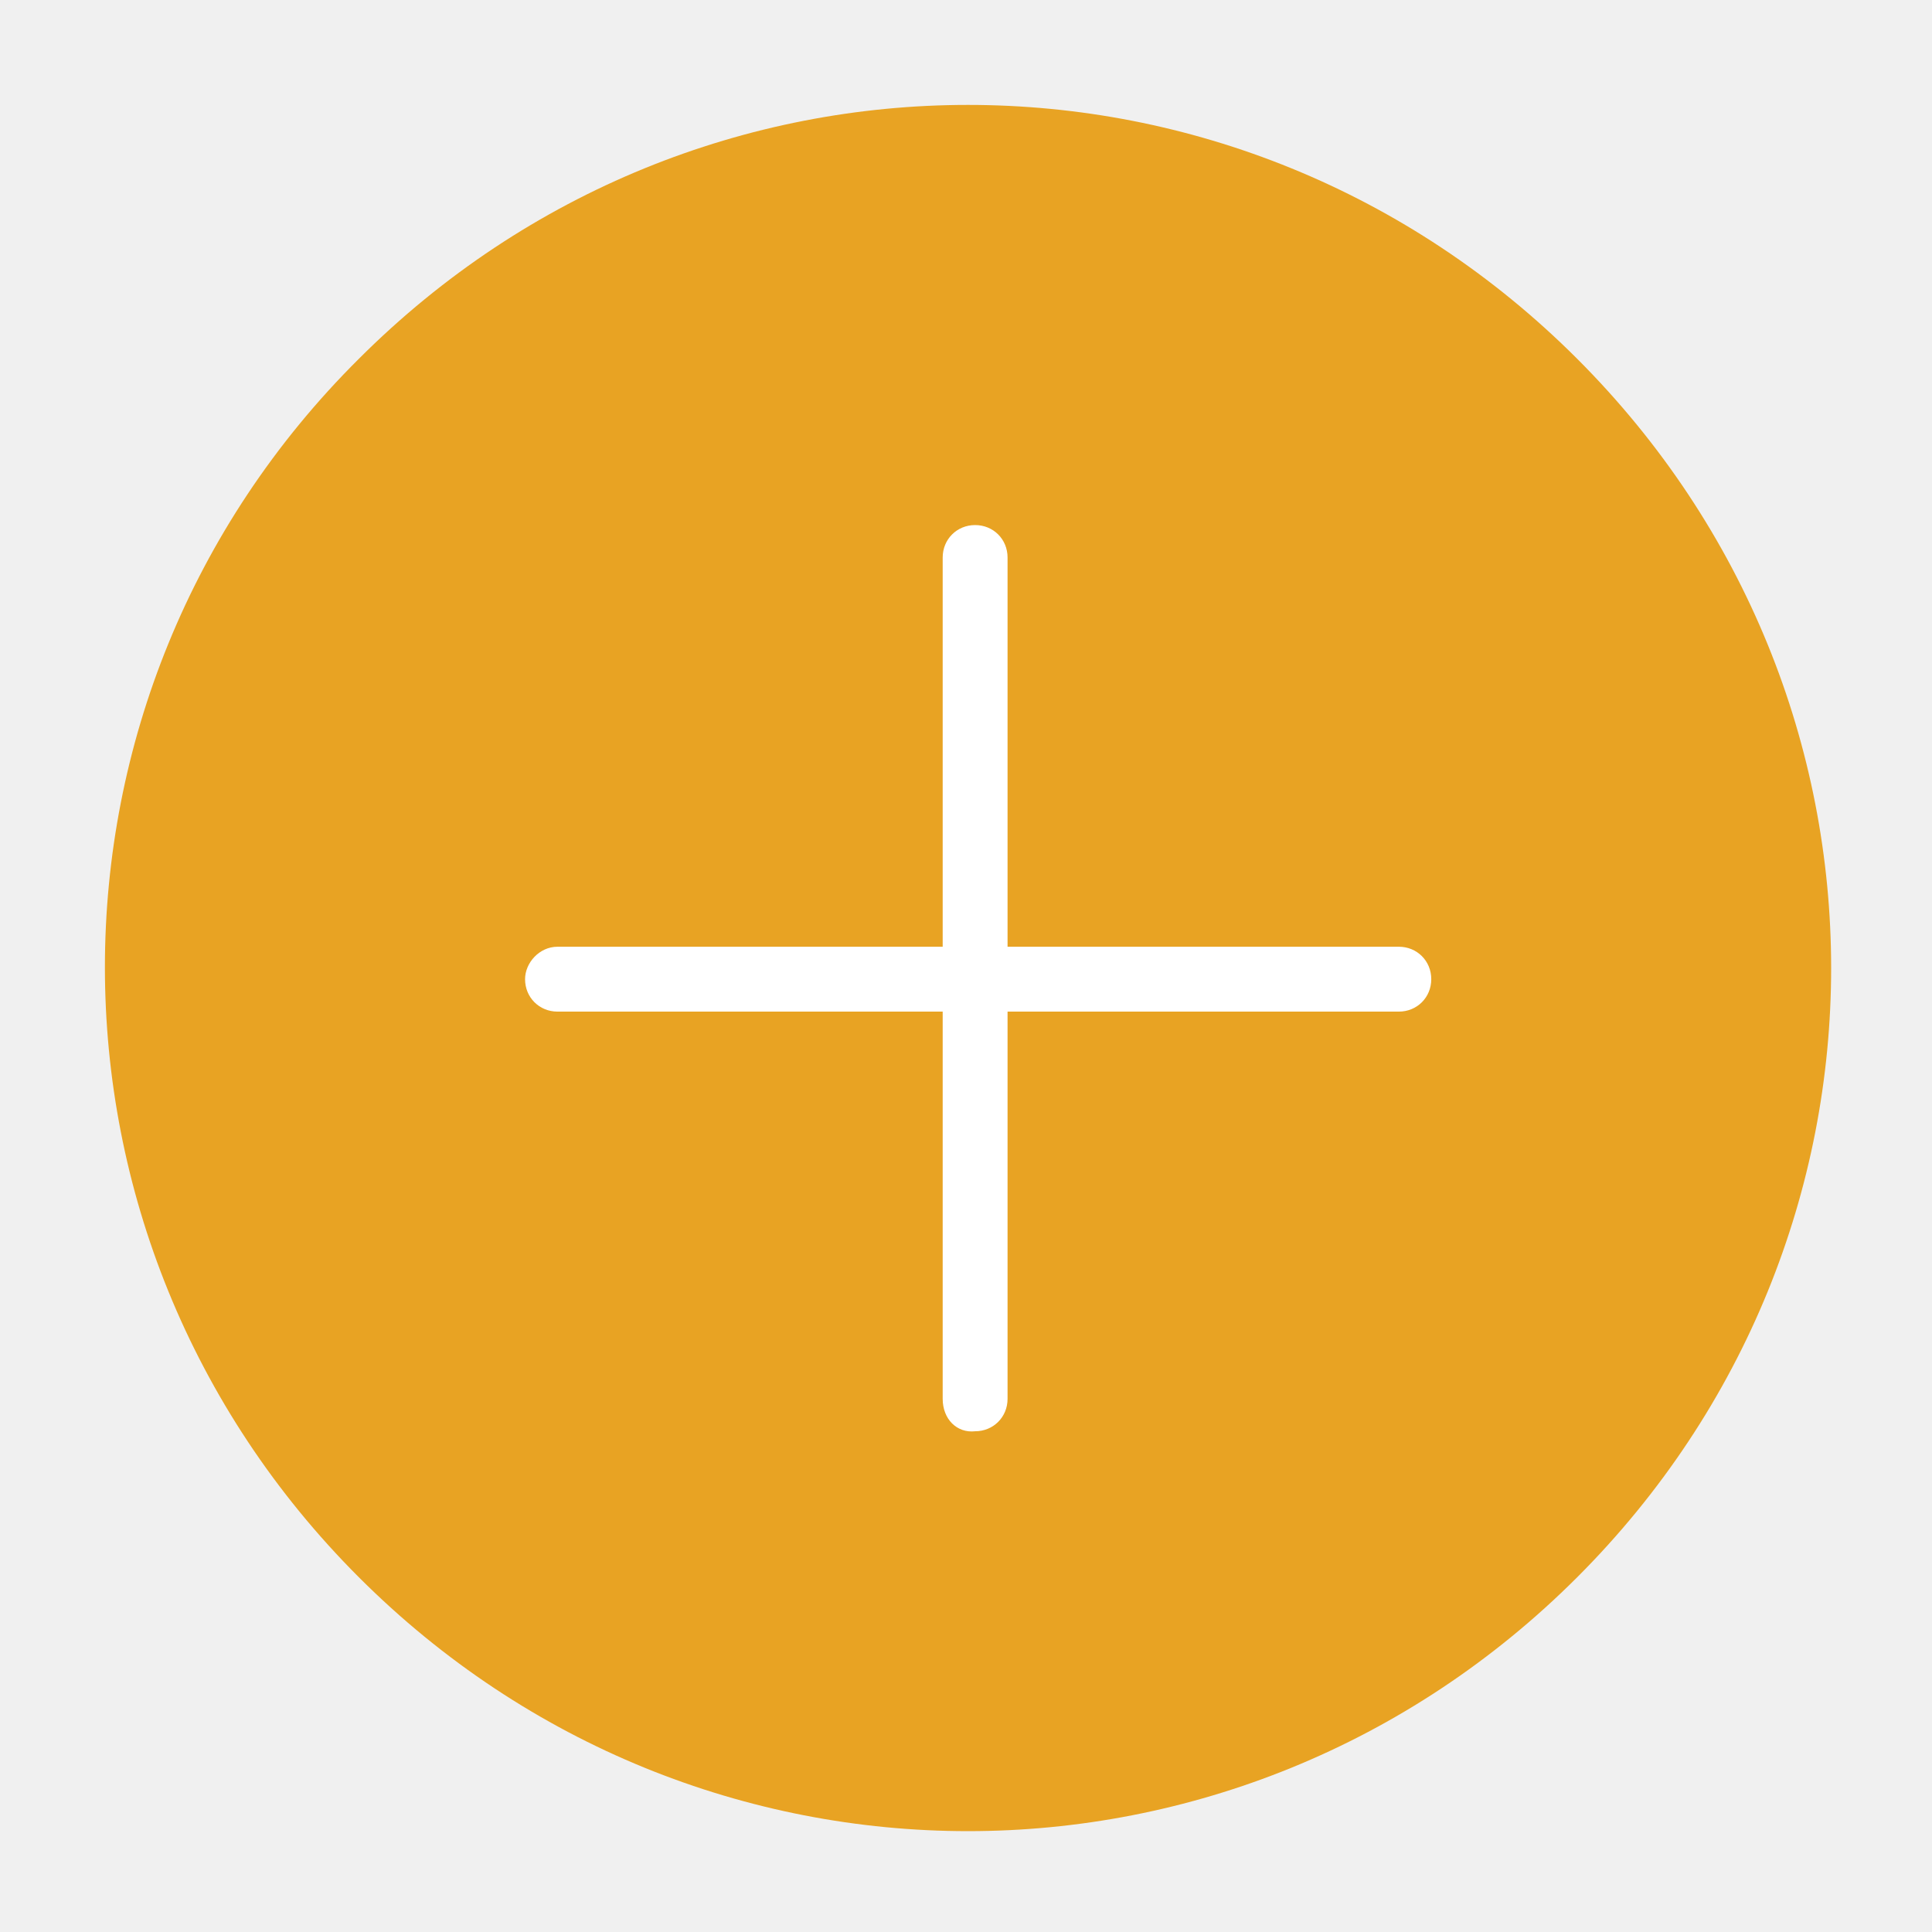
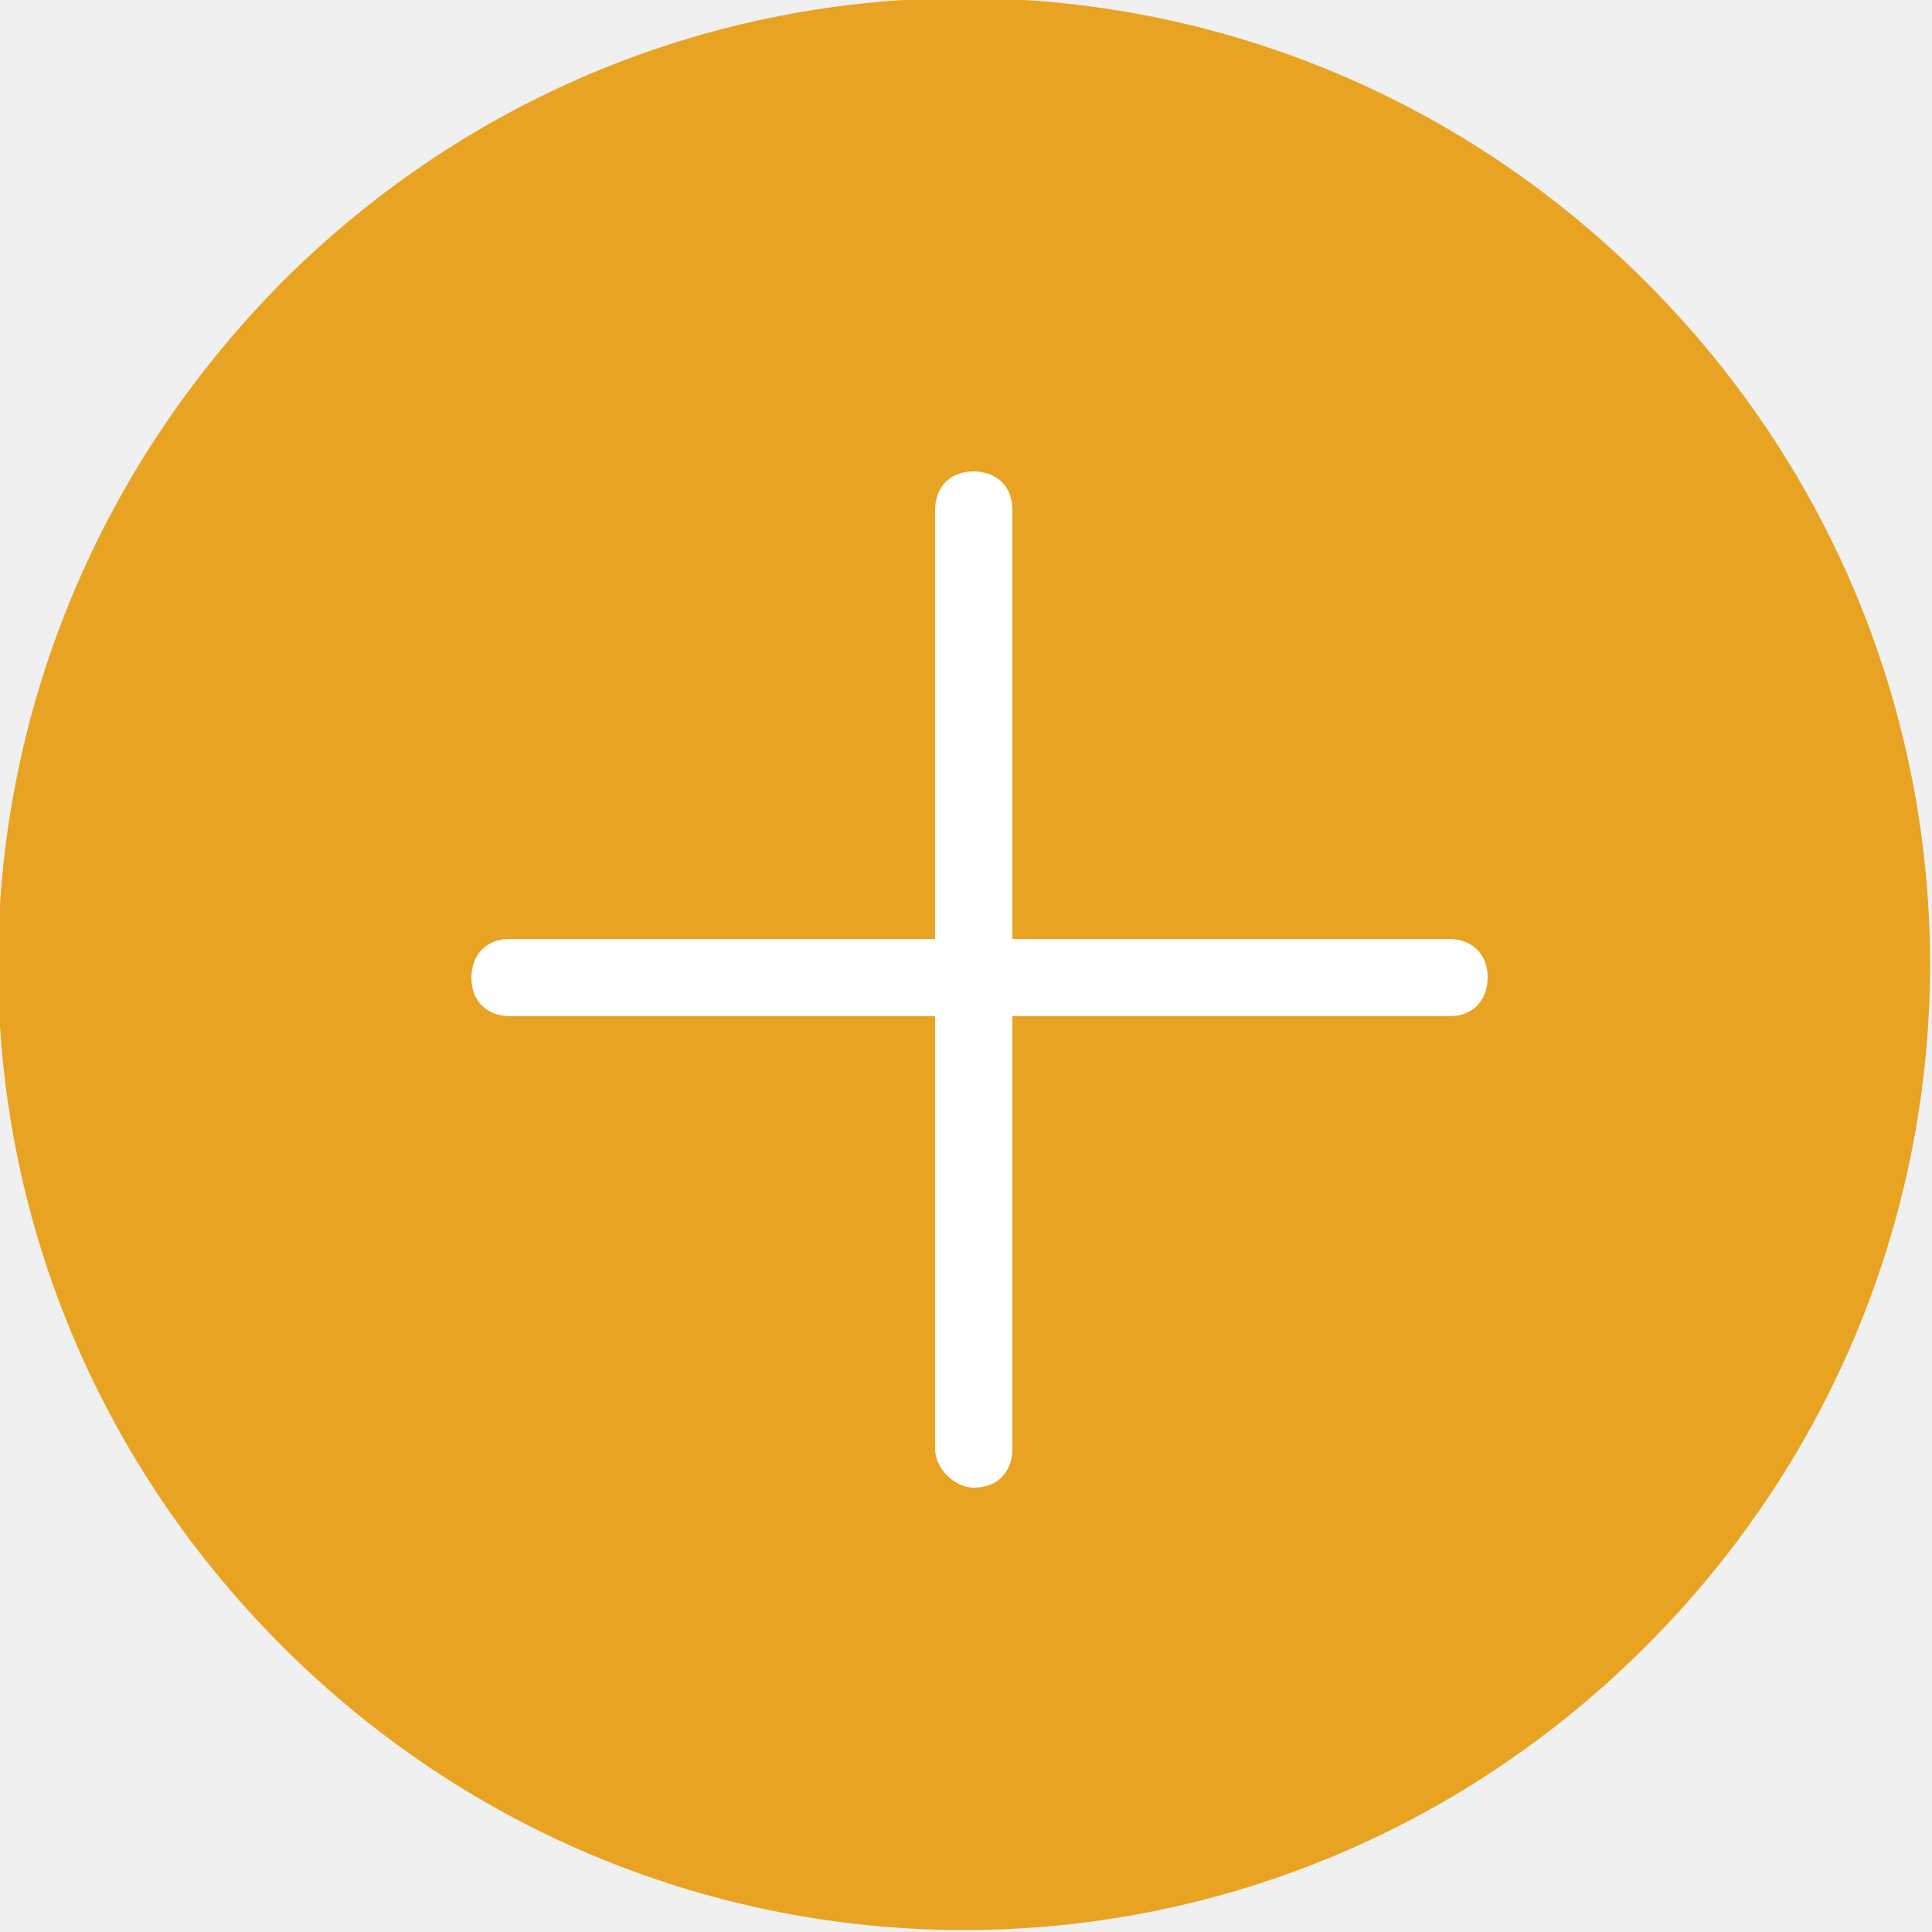
- <svg xmlns="http://www.w3.org/2000/svg" version="1.1" id="Camada_1" x="0px" y="0px" viewBox="278.3 278.3 95.3 95.3" enable-background="new 278.3 278.3 95.3 95.3" xml:space="preserve">
+ <svg xmlns="http://www.w3.org/2000/svg" version="1.1" id="Camada_1" x="0px" y="0px" viewBox="301 288.7 50 50" enable-background="new 301 288.7 50 50" xml:space="preserve">
  <g>
-     <path fill="#E8A323" d="M296,296L296,296c16.7-16.7,43.4-16.7,60.1,0l0,0c16.7,16.7,16.7,43.4,0,60.1l0,0   c-16.7,16.7-43.4,16.7-60.1,0l0,0C279.3,339.4,279.3,312.6,296,296z" />
-     <path fill="#FFFFFF" d="M305.8,325h41.5c0.9,0,1.6,0.7,1.6,1.6l0,0c0,0.9-0.7,1.6-1.6,1.6h-41.5c-0.9,0-1.6-0.7-1.6-1.6l0,0   C304.2,325.8,304.9,325,305.8,325z" />
-     <path fill="#FFFFFF" d="M324.8,347.3v-41.5c0-0.9,0.7-1.6,1.6-1.6l0,0c0.9,0,1.6,0.7,1.6,1.6v41.5c0,0.9-0.7,1.6-1.6,1.6l0,0   C325.5,349,324.8,348.3,324.8,347.3z" />
+     <path fill="#E8A323" d="M308.3,296L308.3,296c9.8-9.8,25.5-9.8,35.3,0l0,0c9.8,9.8,9.8,25.5,0,35.3l0,0c-9.8,9.8-25.5,9.8-35.3,0   l0,0C298.5,321.5,298.5,305.9,308.3,296z" />
+     <path fill="#FFFFFF" d="M314.2,313h24.3c0.5,0,1,0.3,1,1l0,0c0,0.5-0.3,1-1,1h-24.3c-0.5,0-1-0.3-1-1l0,0   C313.2,313.5,313.5,313,314.2,313z" />
+     <path fill="#FFFFFF" d="M325.2,326.2v-24.3c0-0.5,0.3-1,1-1l0,0c0.5,0,1,0.3,1,1v24.3c0,0.5-0.3,1-1,1l0,0   C325.7,327.2,325.2,326.7,325.2,326.2z" />
  </g>
</svg>
